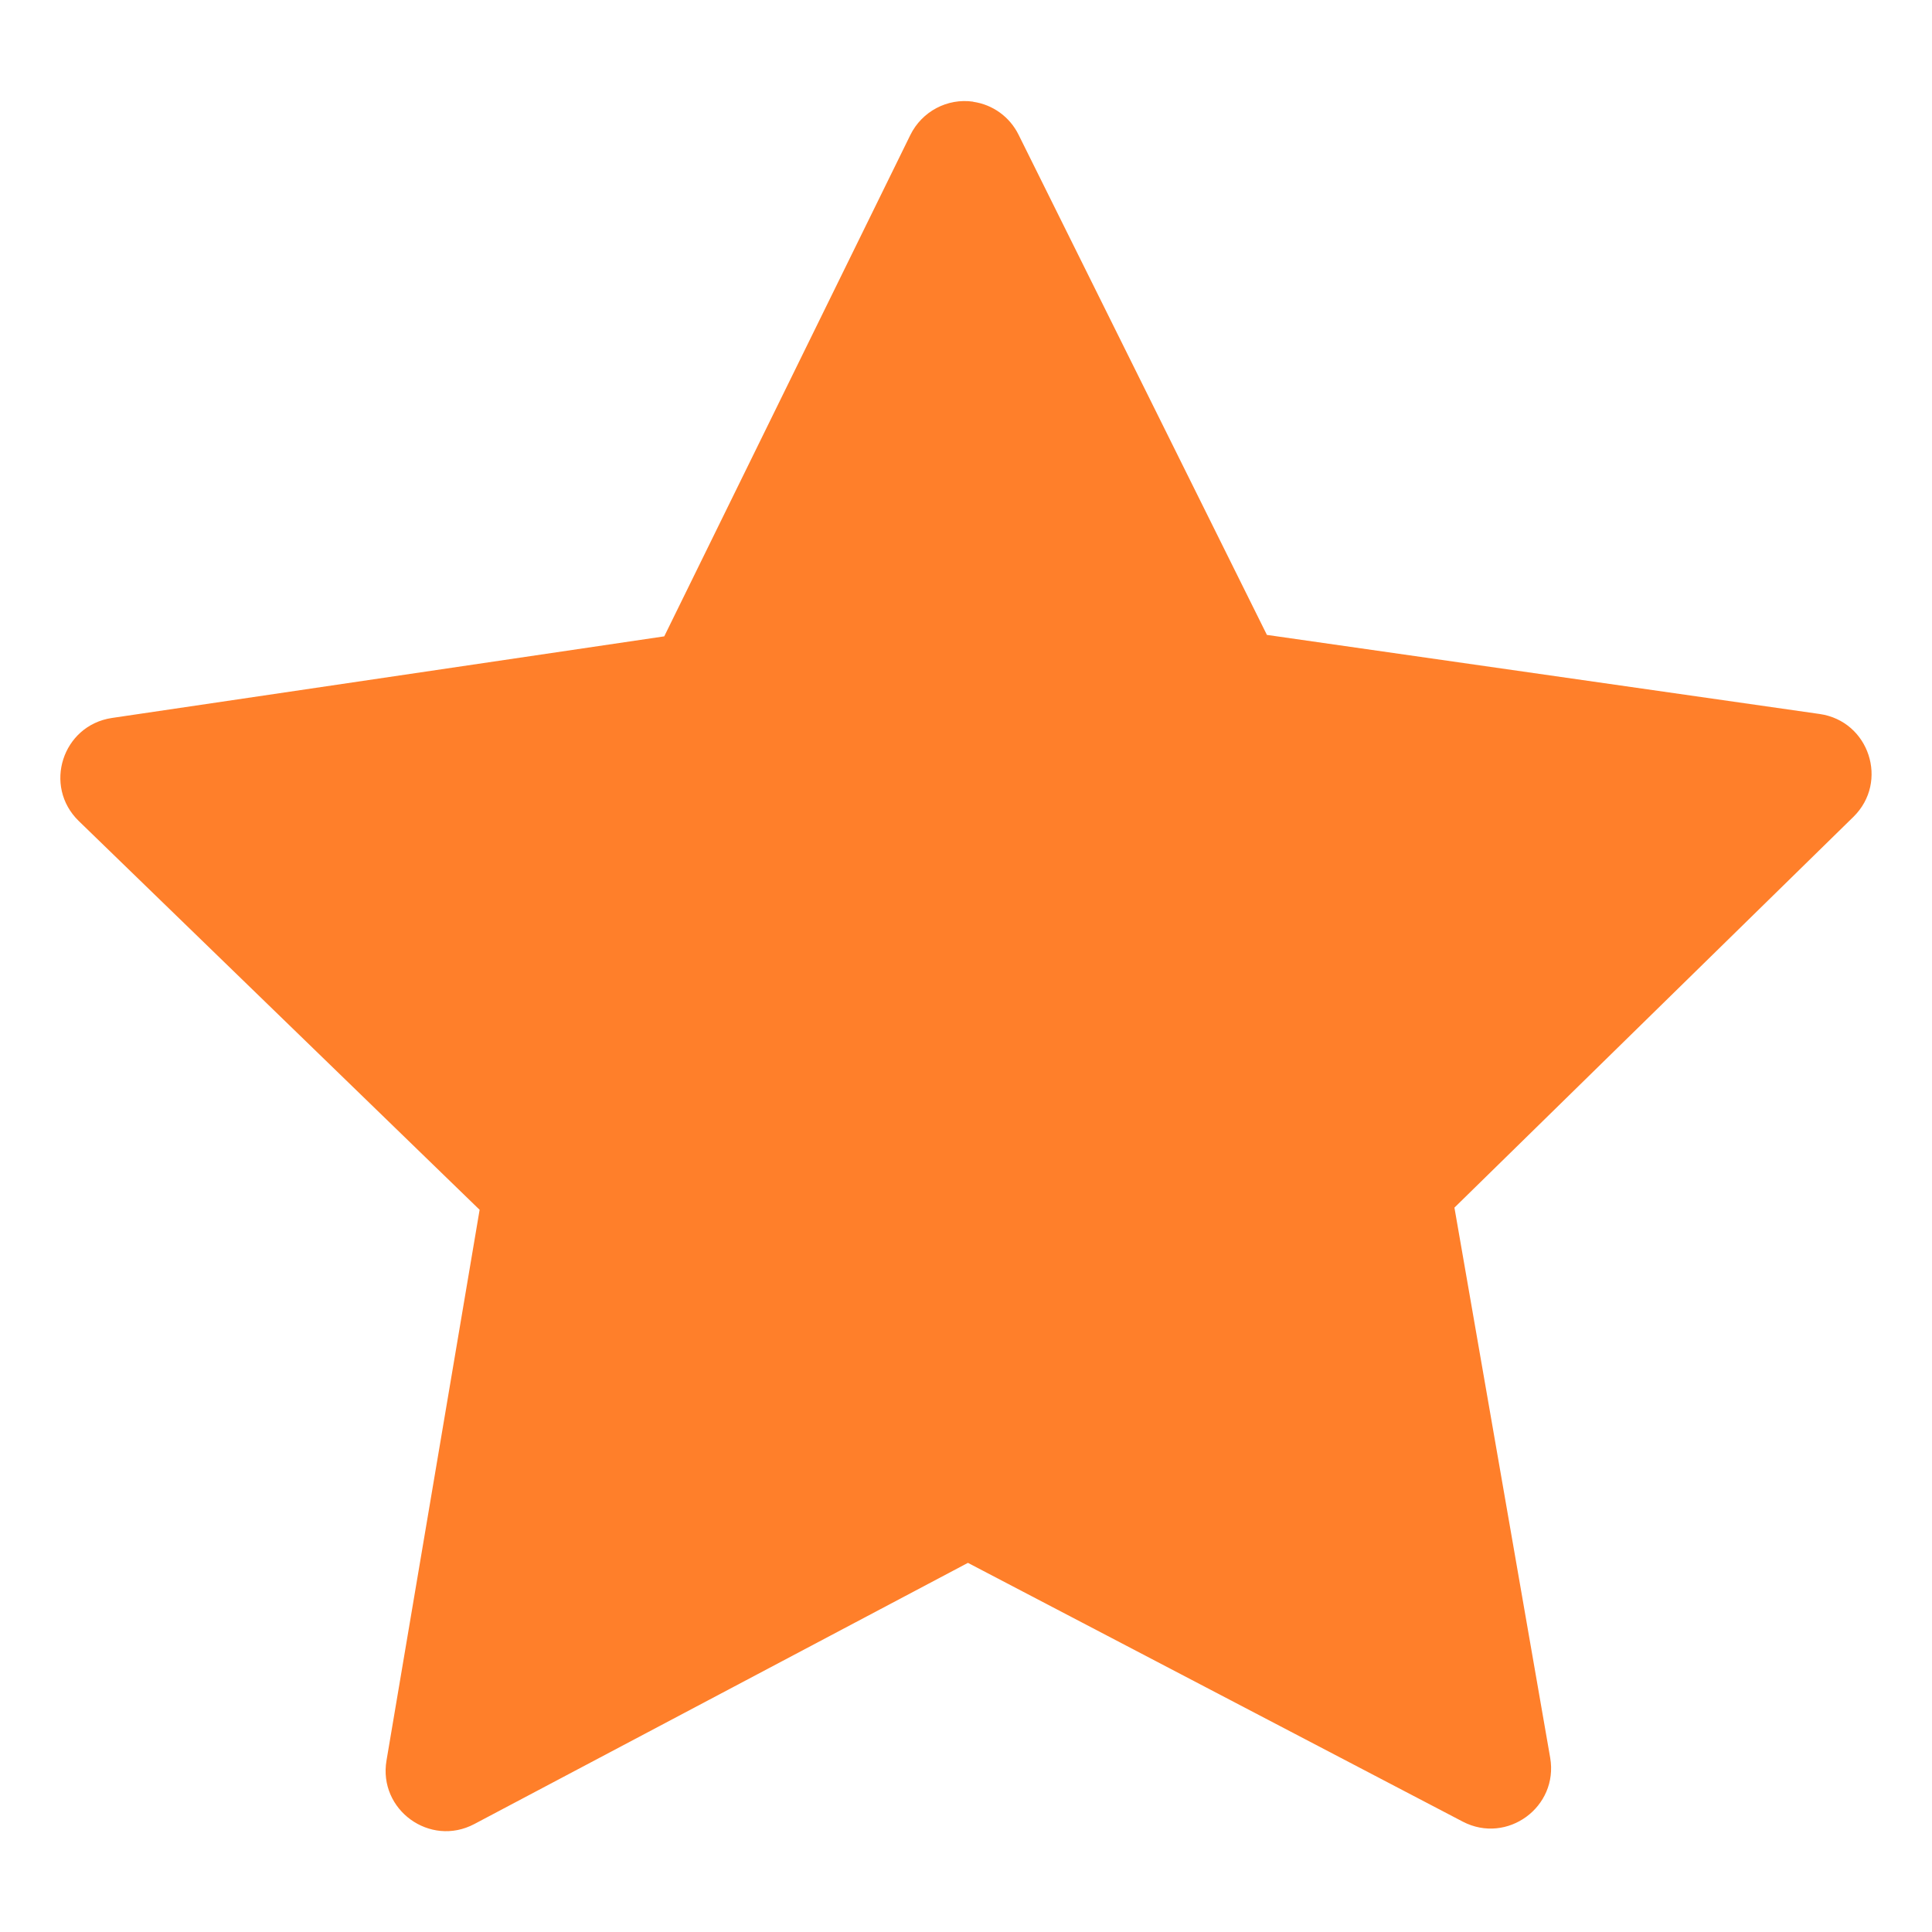
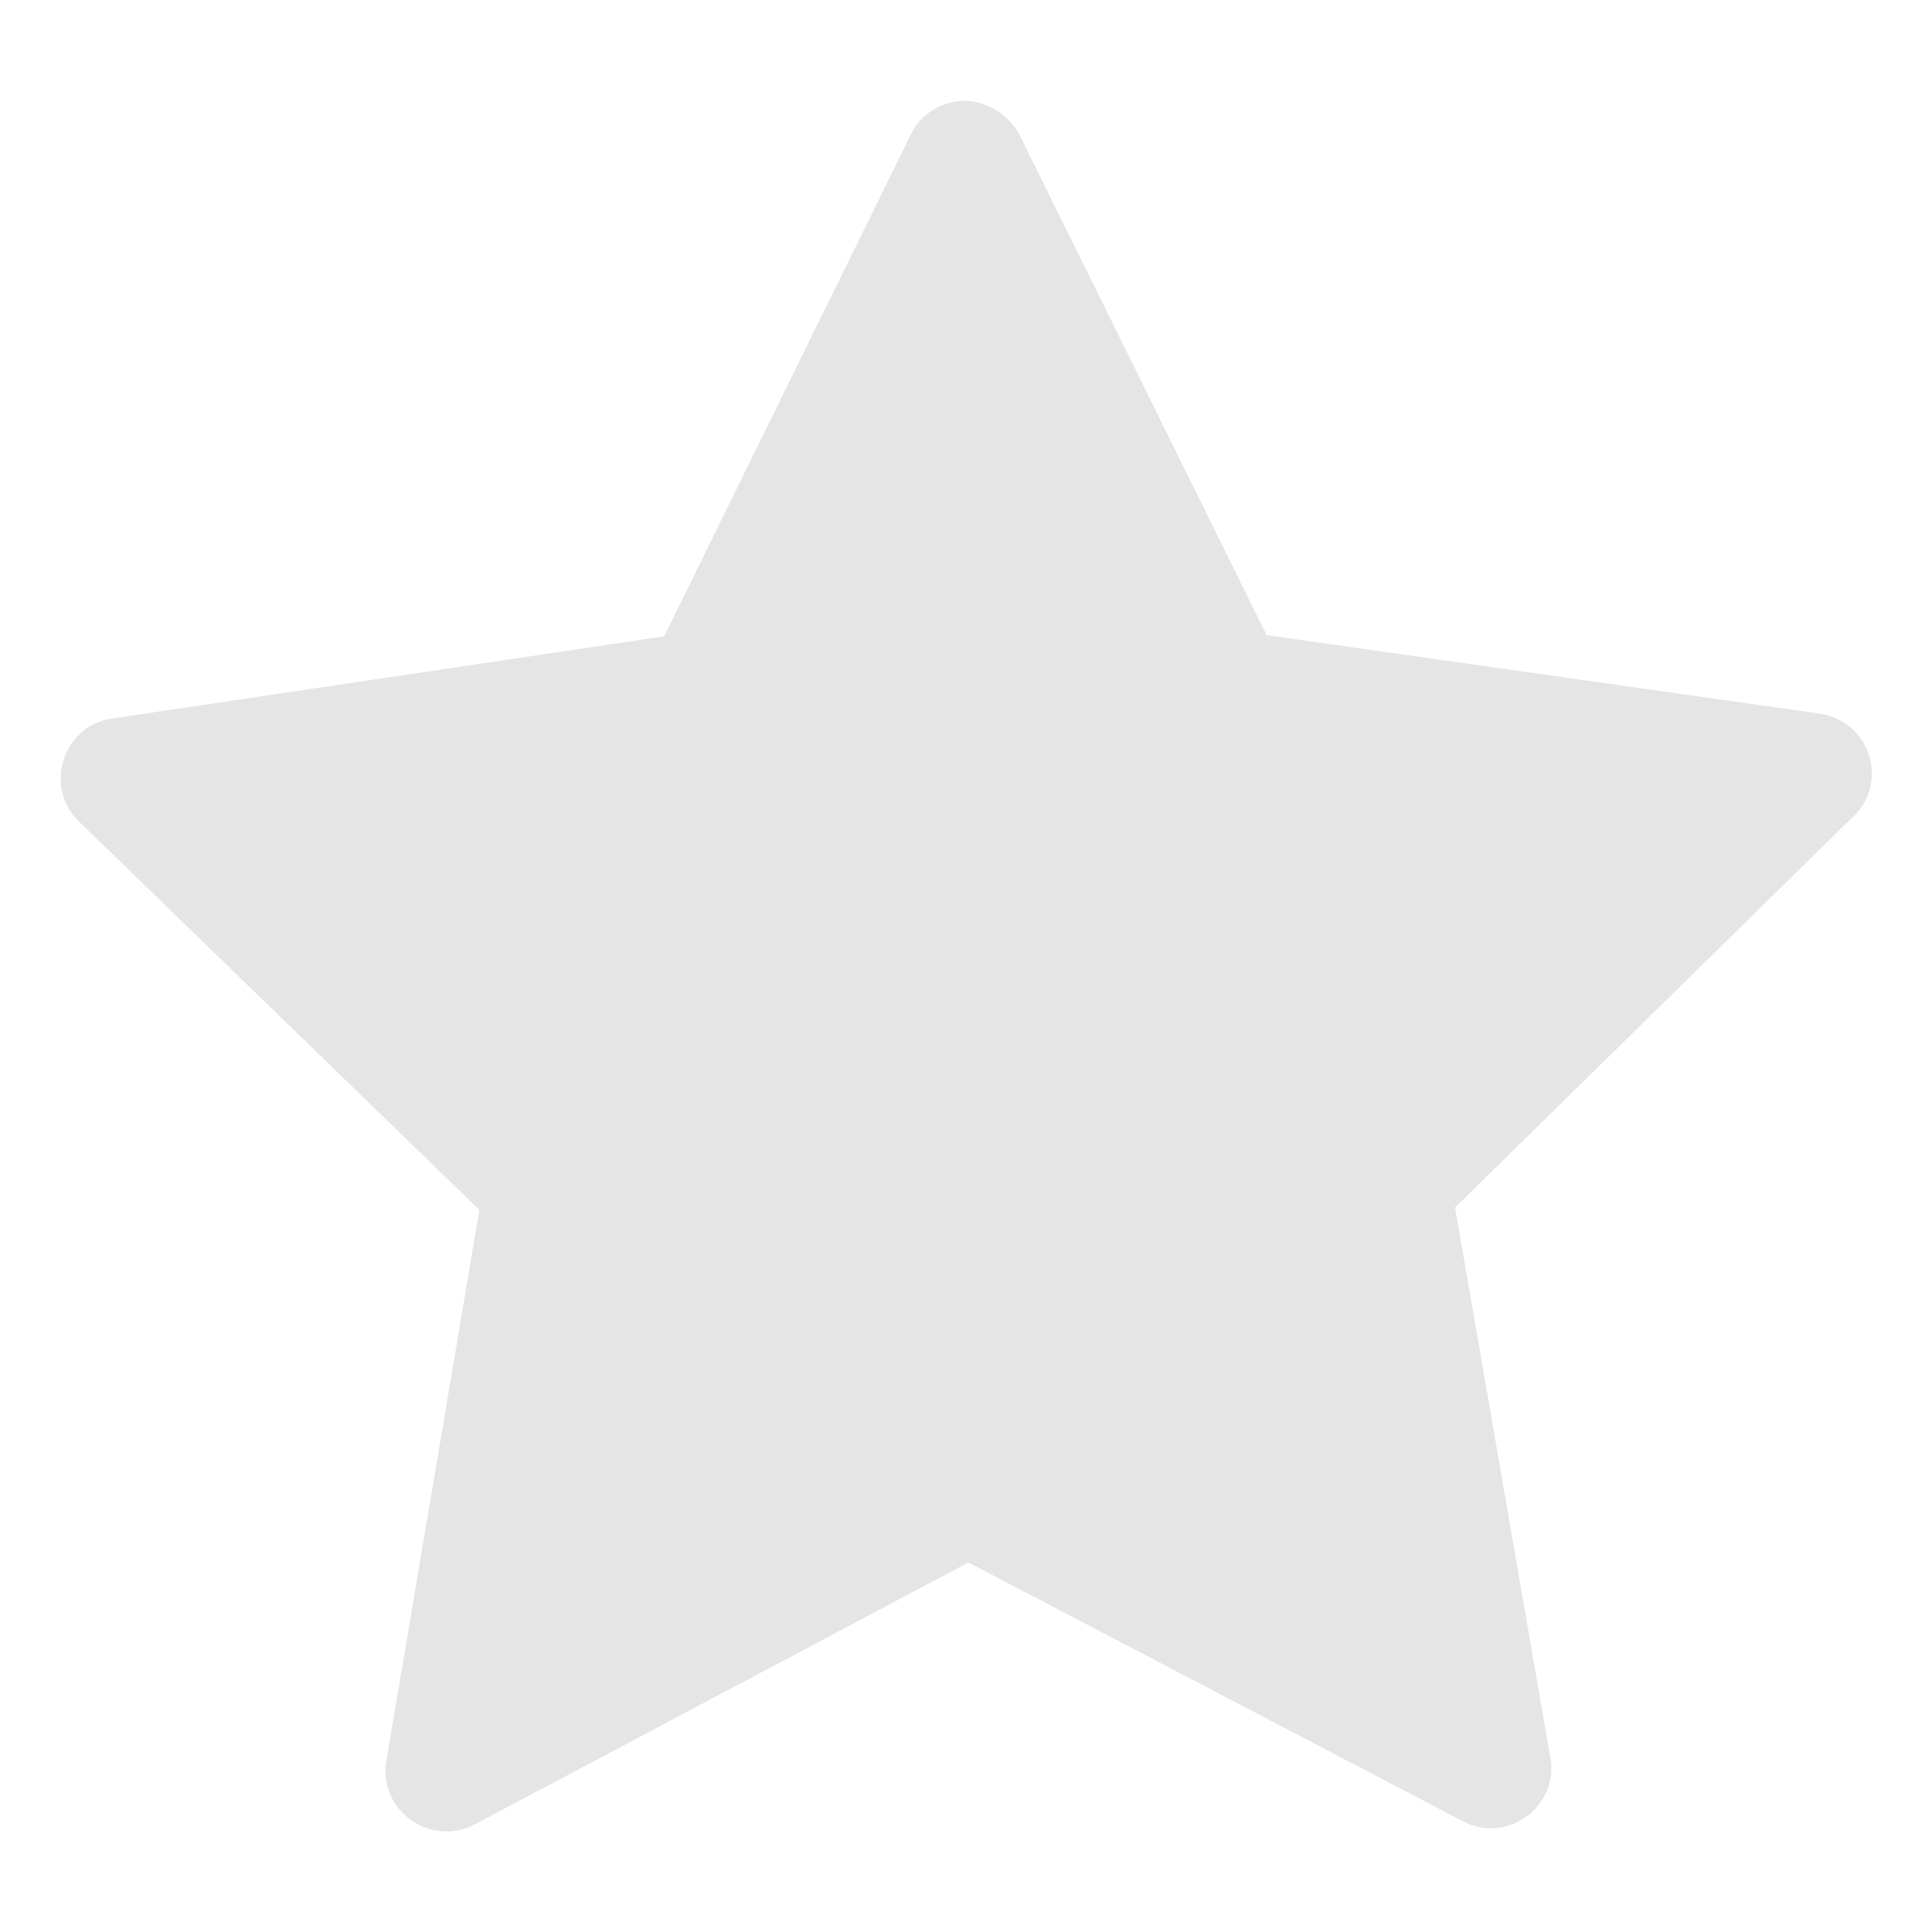
<svg xmlns="http://www.w3.org/2000/svg" width="16" height="16" enable-background="new" version="1.1">
-   <path d="m8.06 0.842c-0.215-0.031-0.425 0.081-0.521 0.276l-2.038 4.152-4.575 0.676c-0.409 0.062-0.571 0.564-0.274 0.853l3.32 3.22-0.771 4.56c-0.07 0.409 0.36 0.721 0.727 0.527l4.088-2.163 4.098 2.143c0.367 0.191 0.794-0.121 0.724-0.529l-0.793-4.556 3.304-3.236c0.296-0.29 0.131-0.793-0.279-0.852l-4.578-0.655-2.057-4.143c-0.073-0.147-0.213-0.249-0.376-0.272z" color="#000000" color-rendering="auto" dominant-baseline="auto" enable-background="accumulate" fill="#ff7f2a" image-rendering="auto" shape-rendering="auto" solid-color="#000000" stop-color="#000000" style="font-feature-settings:normal;font-variant-alternates:normal;font-variant-caps:normal;font-variant-east-asian:normal;font-variant-ligatures:normal;font-variant-numeric:normal;font-variant-position:normal;font-variation-settings:normal;inline-size:0;isolation:auto;mix-blend-mode:normal;shape-margin:0;shape-padding:0;text-decoration-color:#000000;text-decoration-line:none;text-decoration-style:solid;text-indent:0;text-orientation:mixed;text-transform:none;white-space:normal" />
+   <g class="layer">
+     <path d="m8.06,0.84c-0.21,-0.03 -0.43,0.08 -0.52,0.28l-2.04,4.15l-4.57,0.68c-0.41,0.06 -0.57,0.56 -0.28,0.85l3.32,3.22l-0.77,4.56c-0.07,0.41 0.36,0.72 0.73,0.53l4.09,-2.17l4.09,2.14c0.37,0.2 0.8,-0.12 0.73,-0.52l-0.79,-4.56l3.3,-3.24c0.3,-0.29 0.13,-0.79 -0.28,-0.85l-4.58,-0.65l-2.05,-4.15c-0.08,-0.14 -0.22,-0.24 -0.38,-0.27z" enable-background="accumulate" fill="#e5e5e5" id="svg_1" />
+   </g>
</svg>
